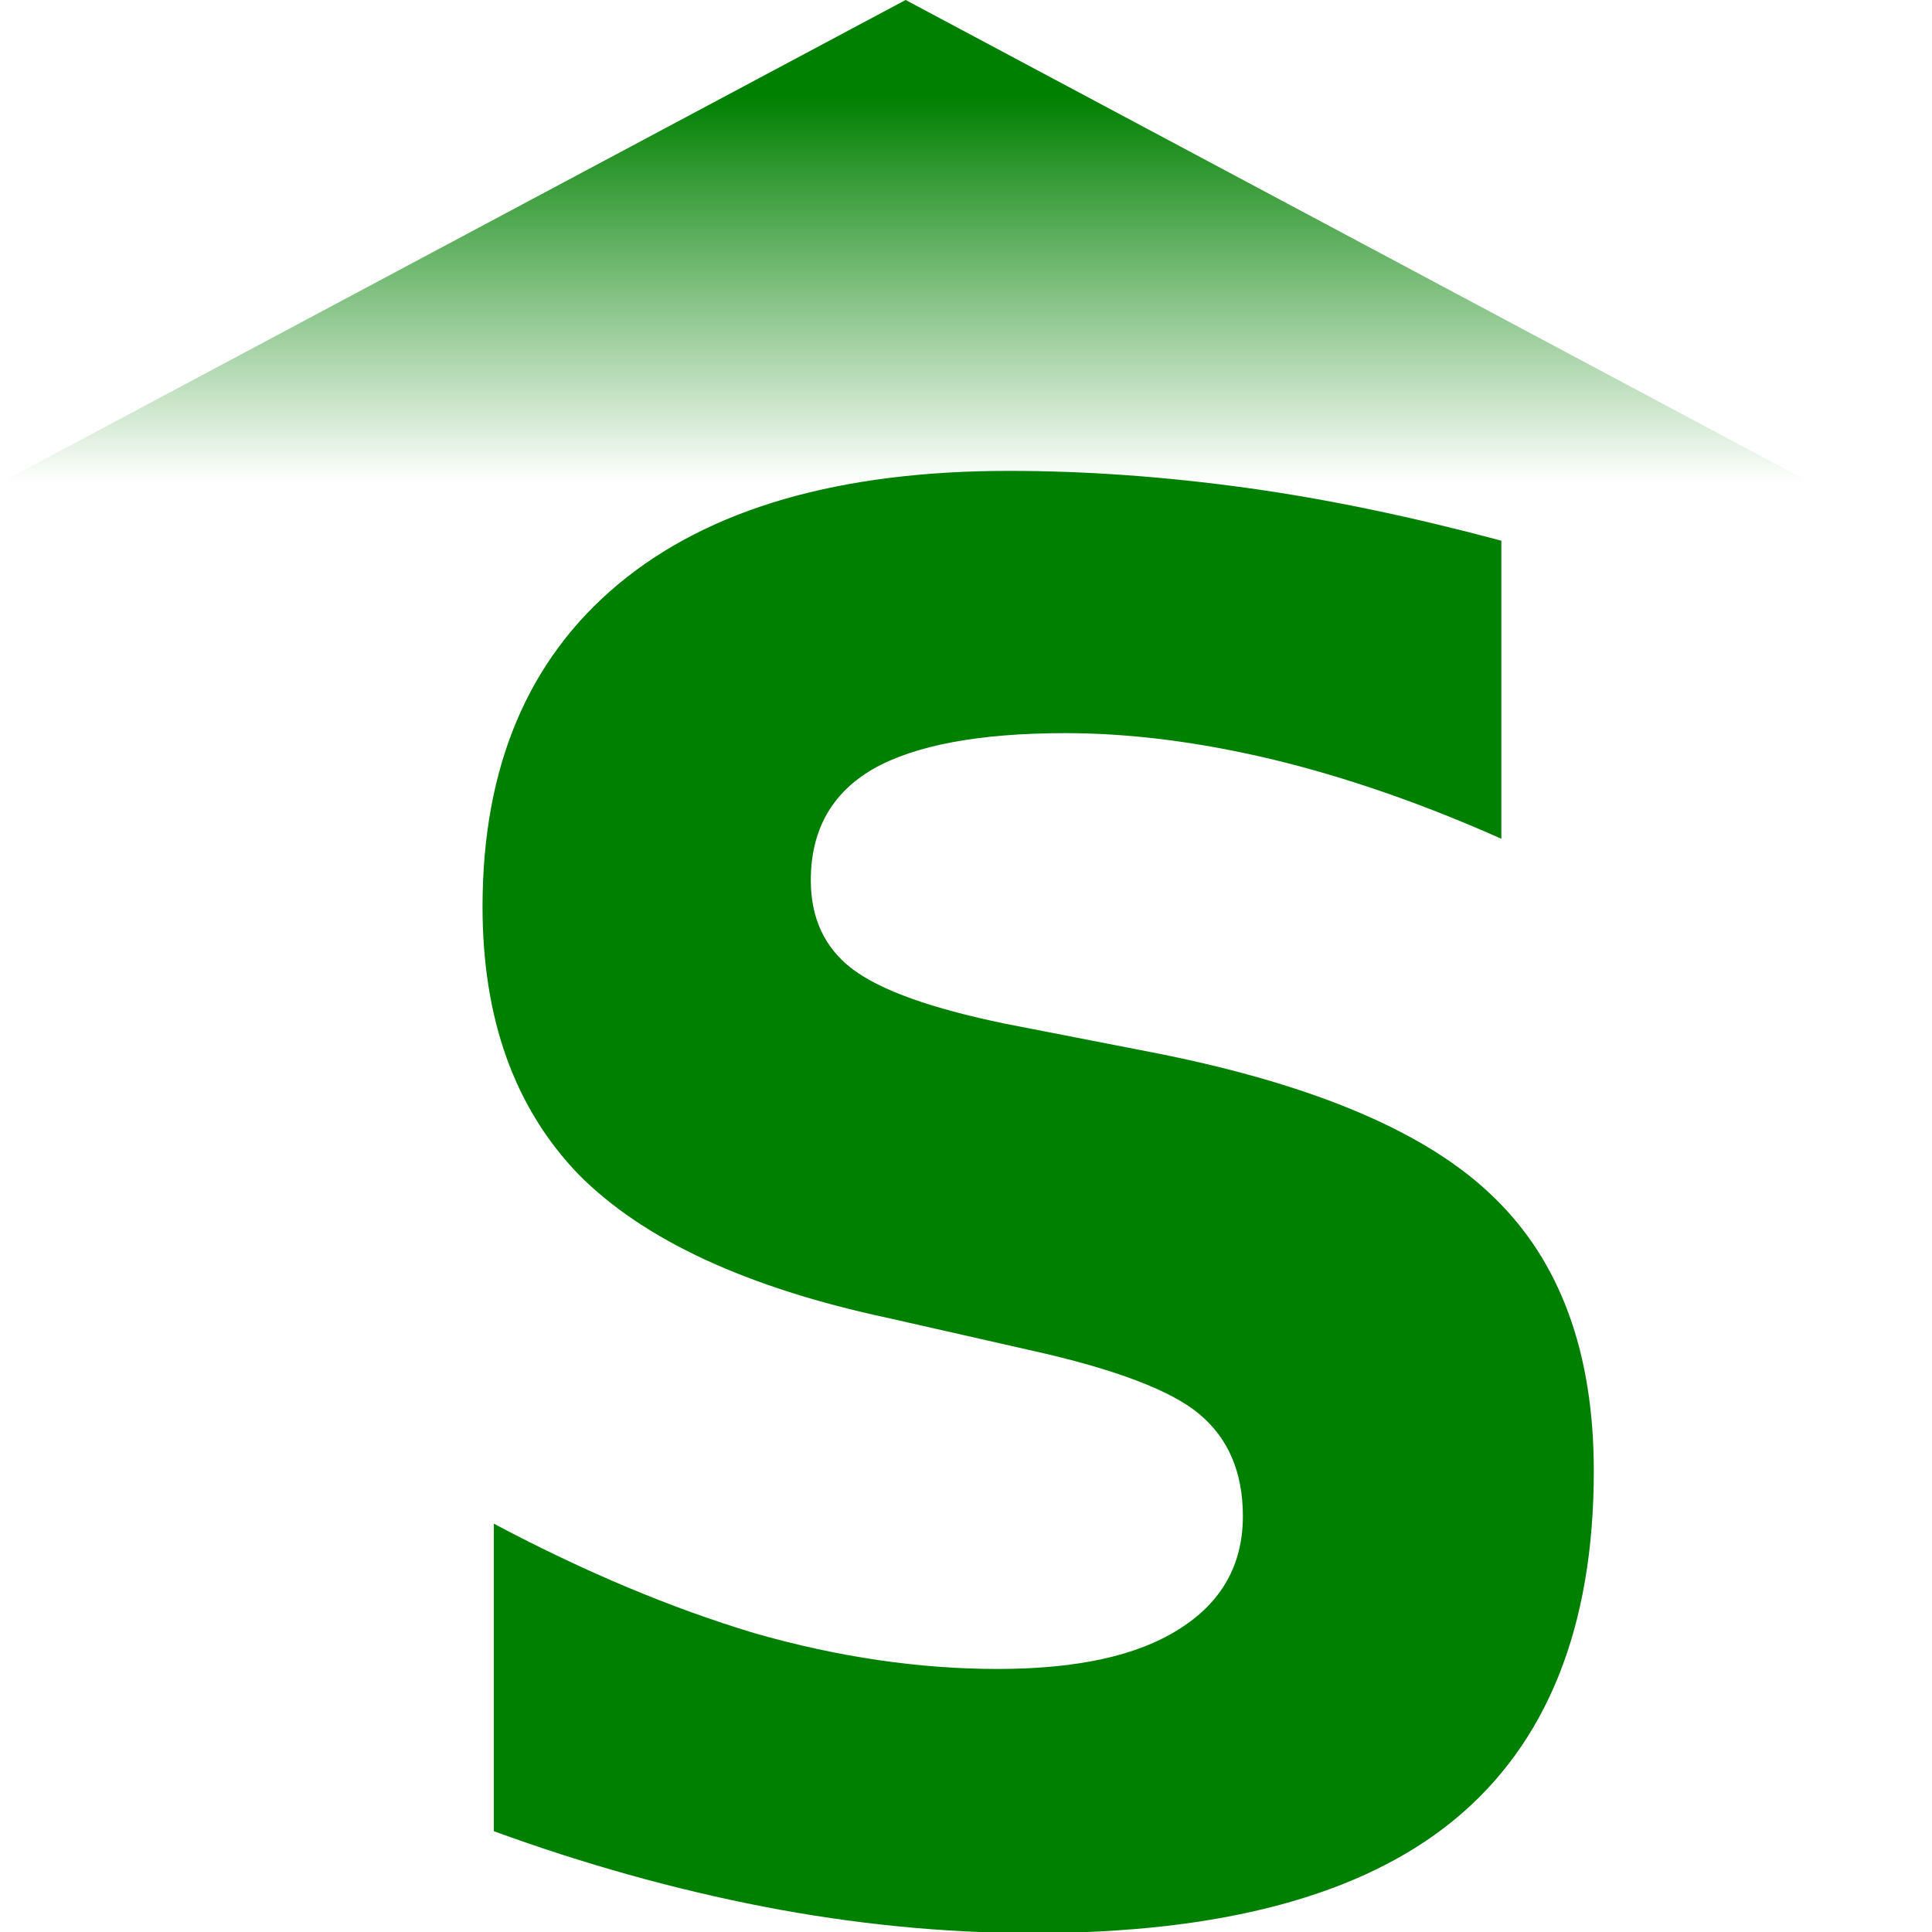
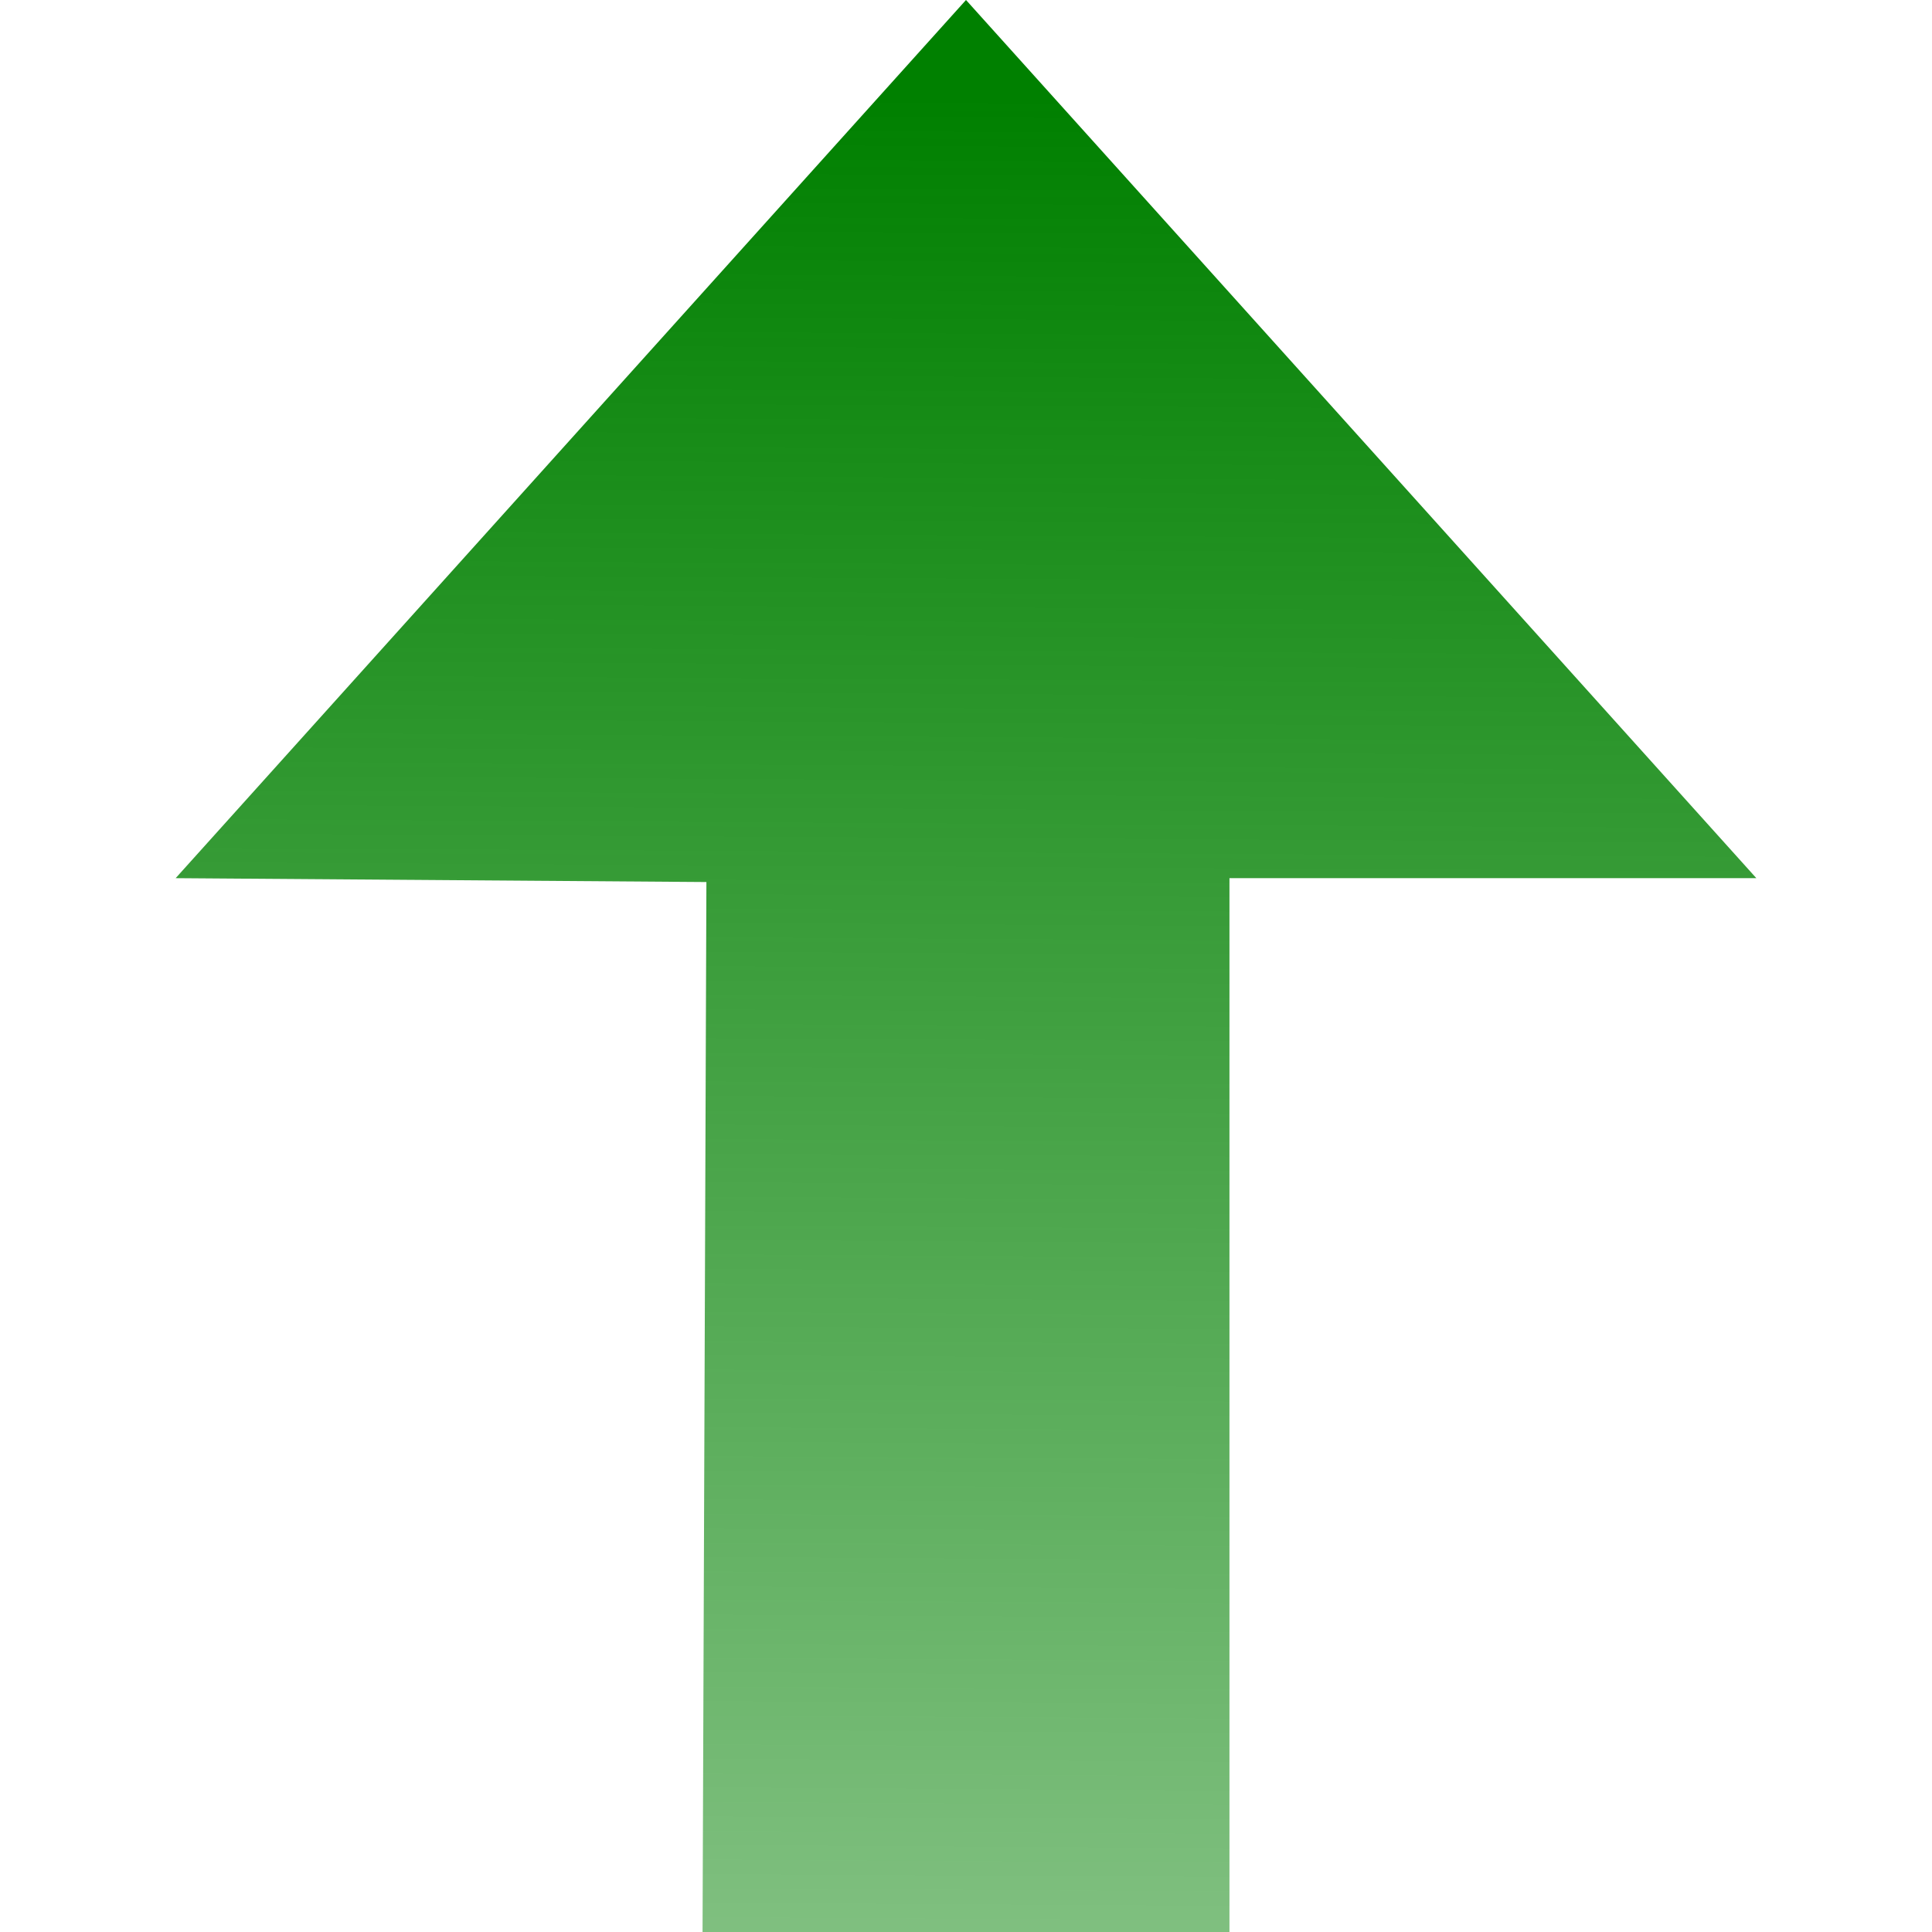
- <svg xmlns="http://www.w3.org/2000/svg" xmlns:xlink="http://www.w3.org/1999/xlink" width="16" height="16" id="svg2" version="1.1">
+ <svg xmlns="http://www.w3.org/2000/svg" xmlns:xlink="http://www.w3.org/1999/xlink" width="11" height="11" id="svg2" version="1.1">
  <defs id="defs4">
    <linearGradient id="linearGradient3762">
      <stop style="stop-color:#008000;stop-opacity:1;" offset="0" id="stop3764" />
      <stop style="stop-color:#008000;stop-opacity:0;" offset="1" id="stop3766" />
    </linearGradient>
-     <linearGradient xlink:href="#linearGradient3762" id="linearGradient3768" x1="8" y1="1" x2="8" y2="5" gradientUnits="userSpaceOnUse" gradientTransform="matrix(0.9375,0,0,0.8,0,1036.362)" />
+     <linearGradient xlink:href="#linearGradient3762" id="linearGradient3768" x1="8" y1="1" x2="7.74" y2="39.017" gradientUnits="userSpaceOnUse" gradientTransform="matrix(0.6445312,0,0,0.55,0.625,1041.362)" />
  </defs>
-   <g id="layer1" transform="translate(0,-1036.362)">
-     <path style="fill:url(#linearGradient3768);fill-opacity:1;fill-rule:evenodd;stroke:none" d="m 7.5,1036.362 7.5,4 -15,0 z" id="rect2991" />
-     <text xml:space="preserve" style="font-size:28px;font-style:normal;font-variant:normal;font-weight:normal;font-stretch:normal;line-height:125%;letter-spacing:0px;word-spacing:0px;fill:#008000;fill-opacity:1;stroke:none;font-family:Crapola;-inkscape-font-specification:Crapola" x="2.84" y="1052.136" id="text2987">
-       <tspan id="tspan2989" x="2.84" y="1052.136" style="font-size:16px;font-style:normal;font-variant:normal;font-weight:bold;font-stretch:normal;font-family:Bitstream Vera Sans;-inkscape-font-specification:Bitstream Vera Sans Bold;fill:#008000">S</tspan>
-     </text>
+   <g id="layer1" transform="translate(0,-1041.362)">
+     <path style="fill:url(#linearGradient3768);fill-opacity:1;fill-rule:evenodd;stroke:none" d="m 5.5,1041.362 4.5,5 -3,0 0,6 -3,0 0.022,-5.978 L 1,1046.362 z" id="rect2991" />
  </g>
</svg>
